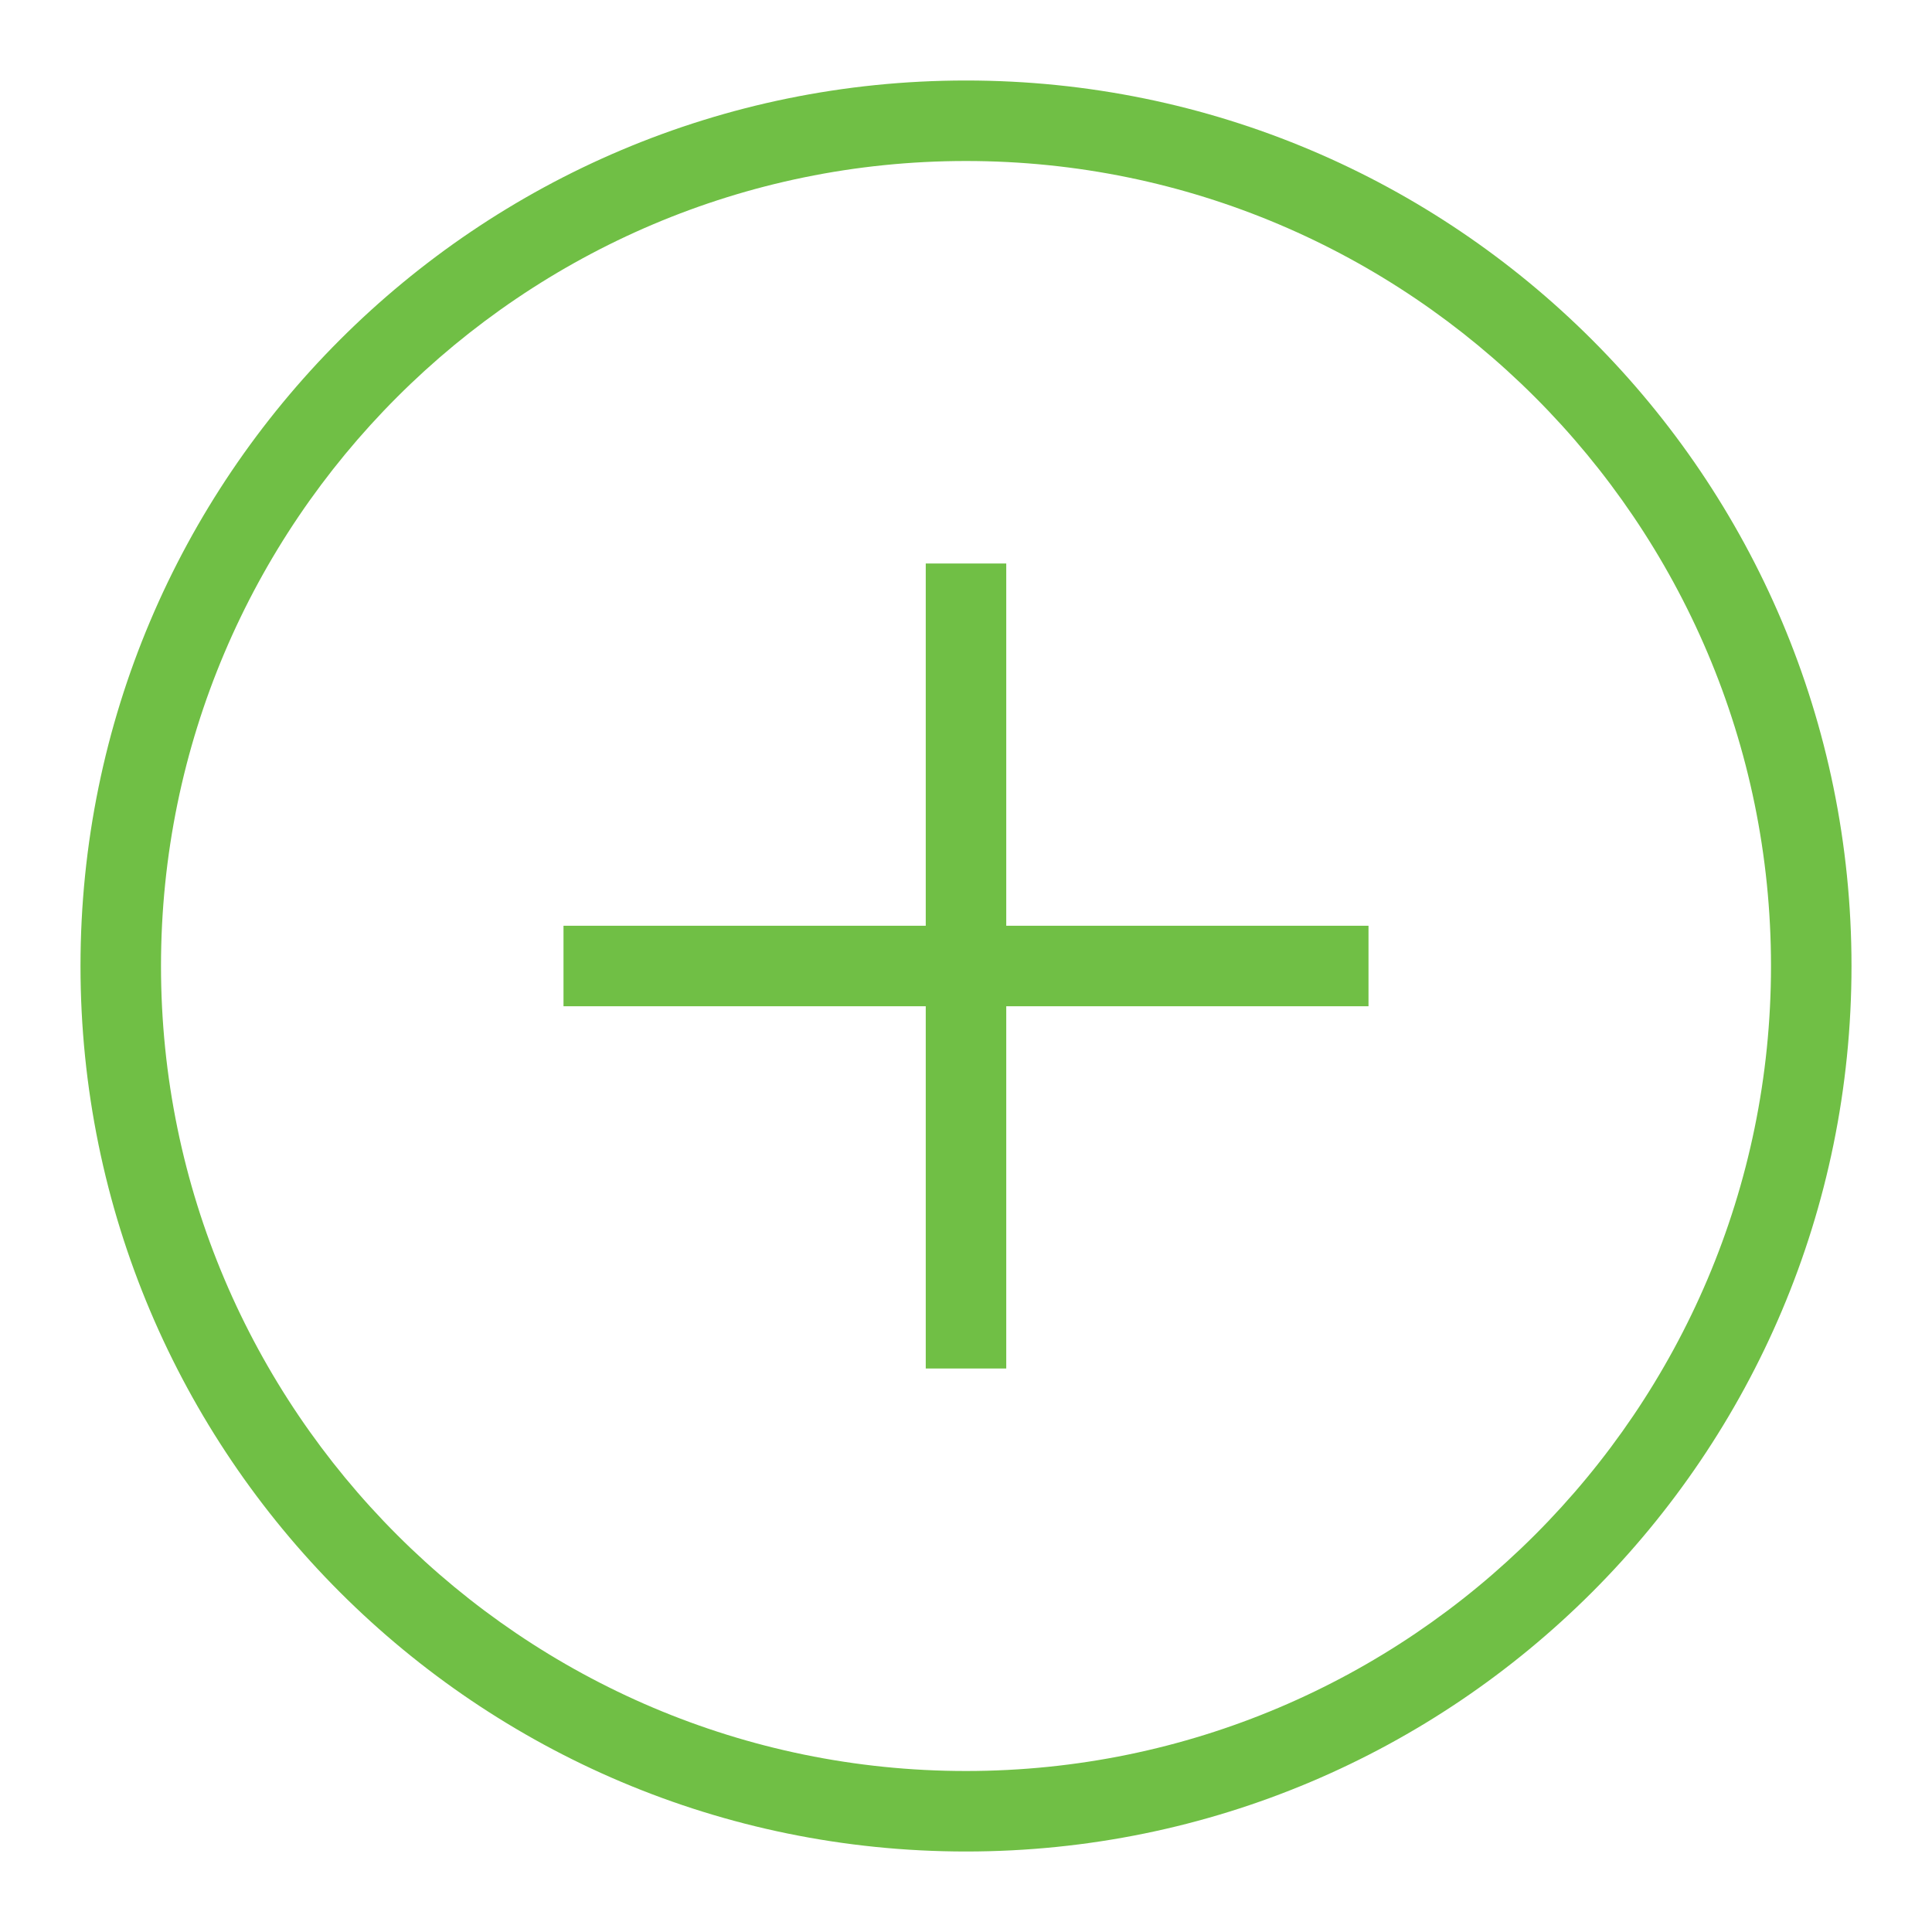
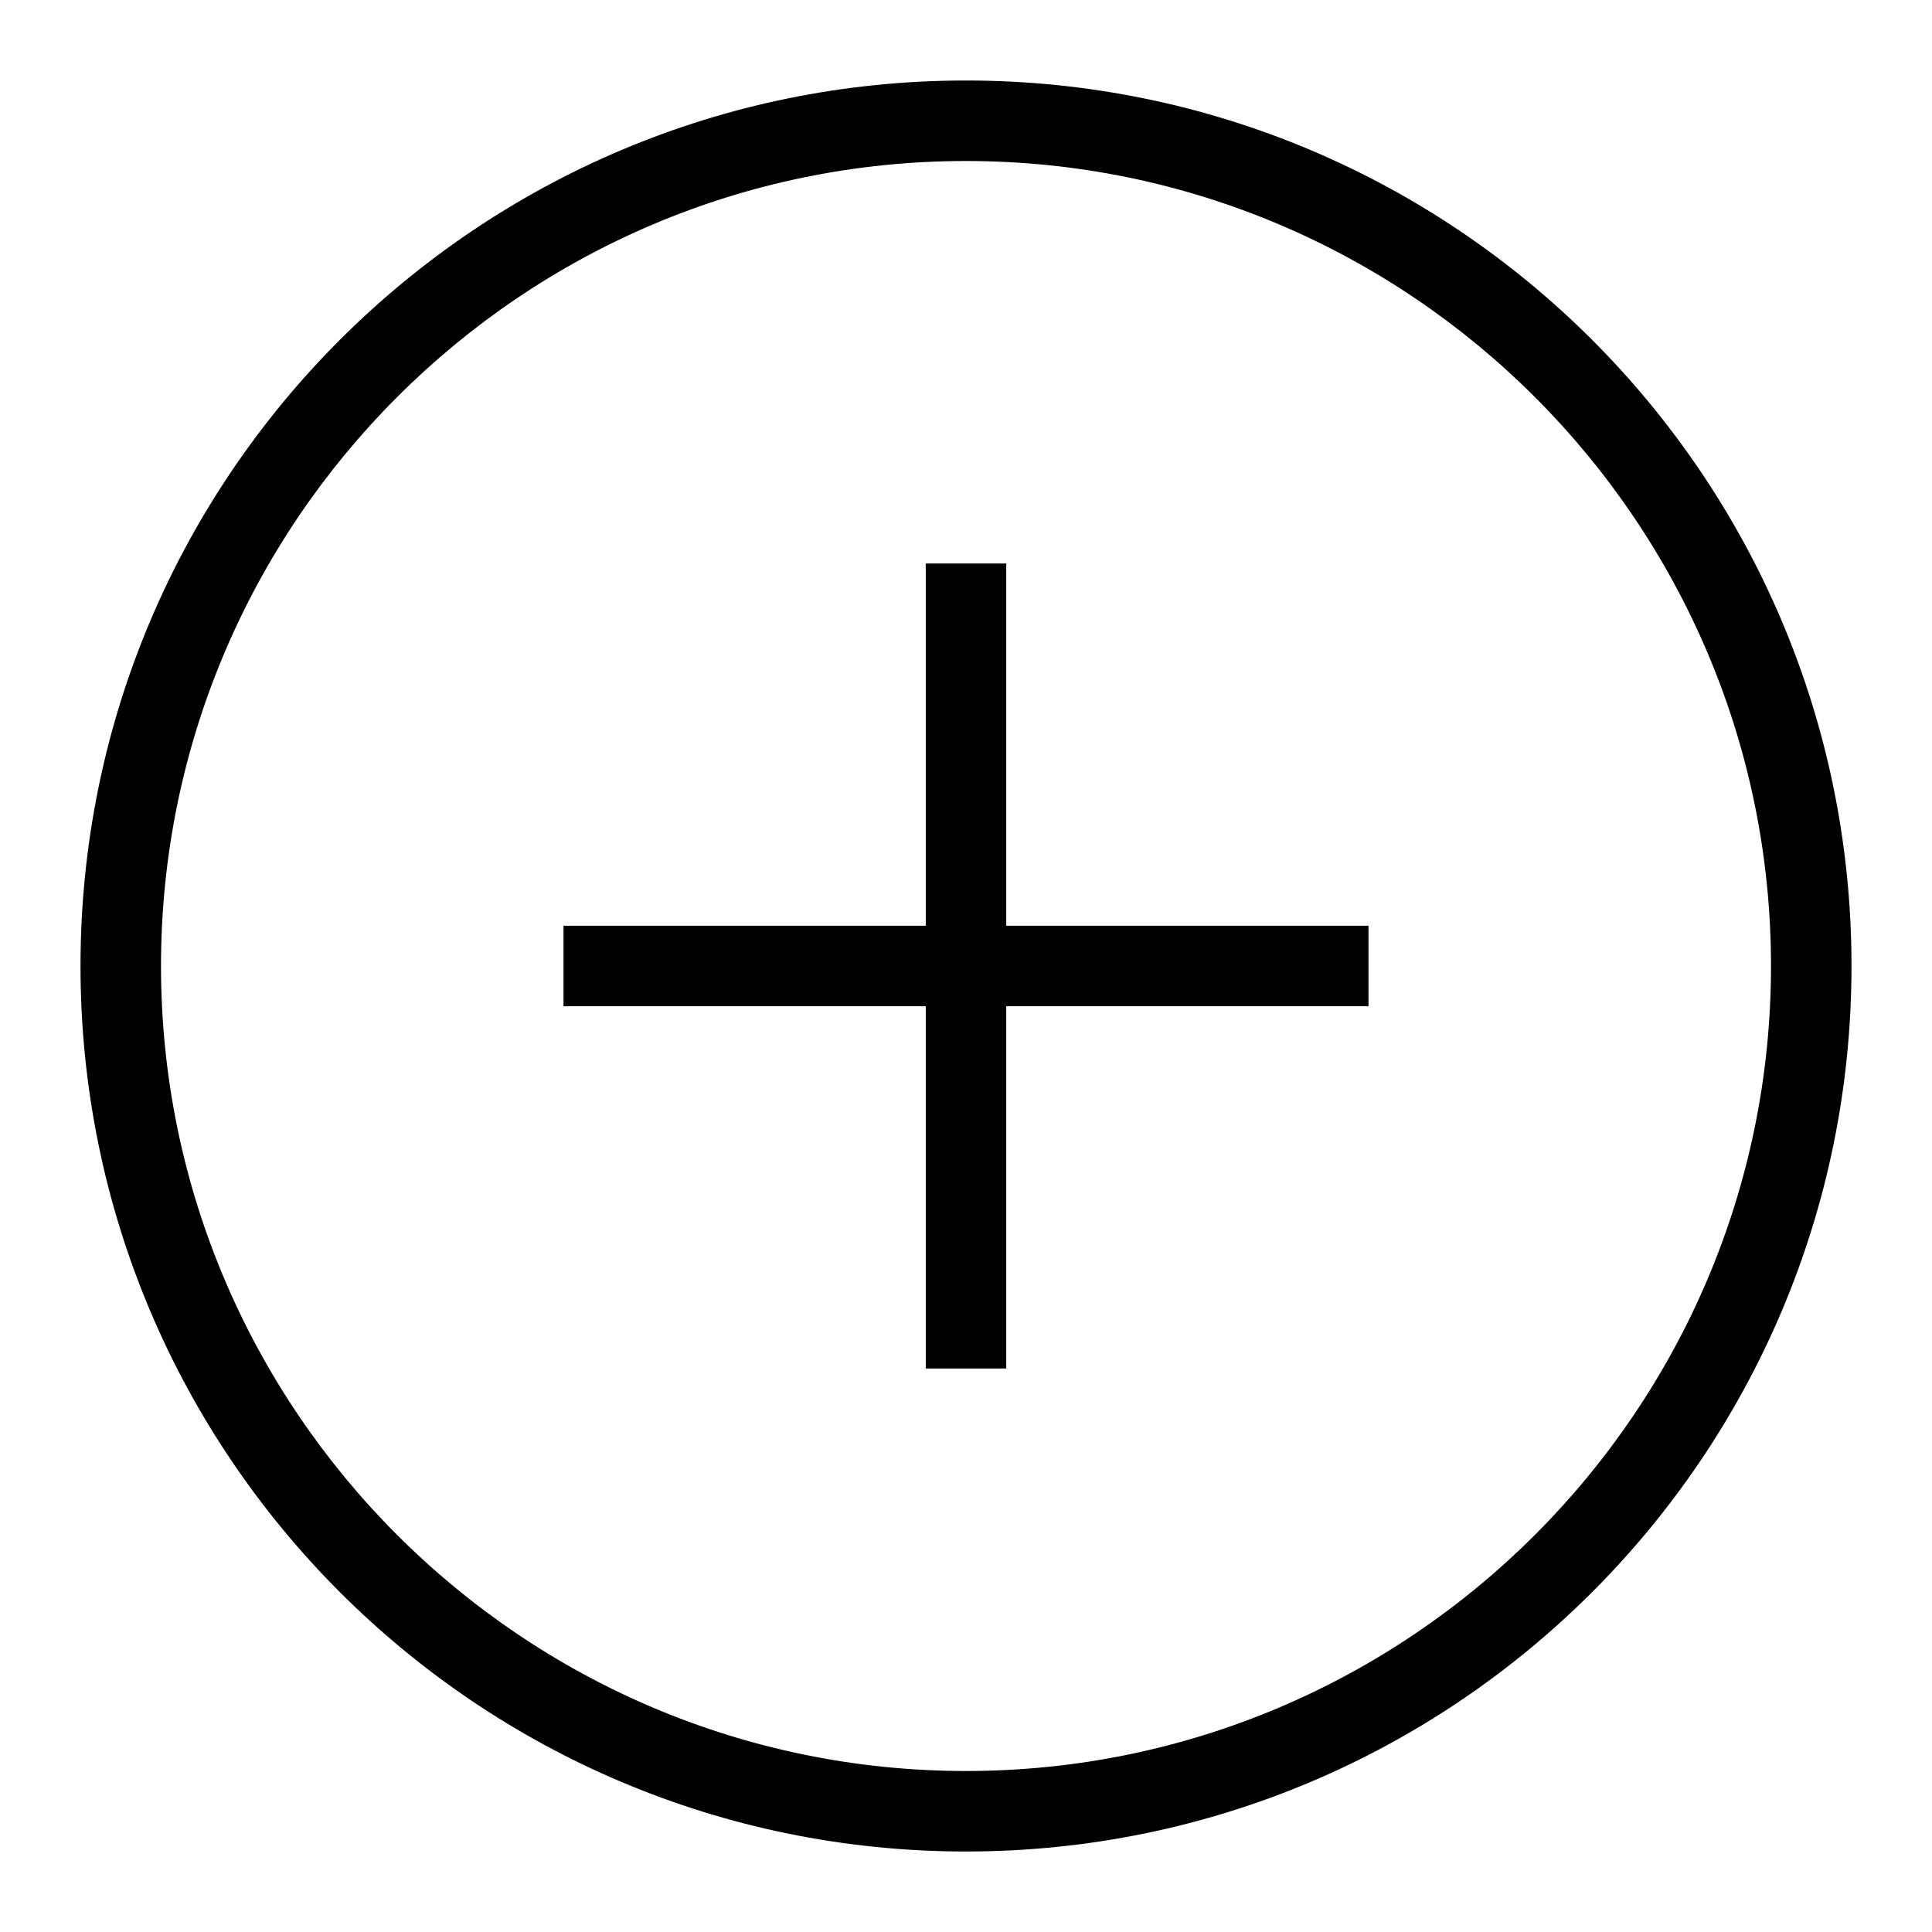
<svg xmlns="http://www.w3.org/2000/svg" version="1.1" id="Layer_2" x="0px" y="0px" viewBox="0 0 192 192" style="enable-background:new 0 0 192 192;" xml:space="preserve">
-   <path style="fill:#70BF45;" d="M96,16c44.1,0,80,35.9,80,80s-35.9,80-80,80s-80-35.9-80-80S51.9,16,96,16 M96,8C47.4,8,8,47.4,8,96  s39.4,88,88,88s88-39.4,88-88S144.6,8,96,8L96,8z" />
-   <rect x="56" y="92" style="fill:#70BF45;" width="80" height="8" />
-   <rect x="92" y="56" style="fill:#70BF45;" width="8" height="80" />
+   <path style="fill:currentColor;" d="M96,16c44.1,0,80,35.9,80,80s-35.9,80-80,80s-80-35.9-80-80S51.9,16,96,16 M96,8C47.4,8,8,47.4,8,96  s39.4,88,88,88s88-39.4,88-88S144.6,8,96,8L96,8z" />
+   <rect x="56" y="92" style="fill:currentColor;" width="80" height="8" />
+   <rect x="92" y="56" style="fill:currentColor;" width="8" height="80" />
</svg>
